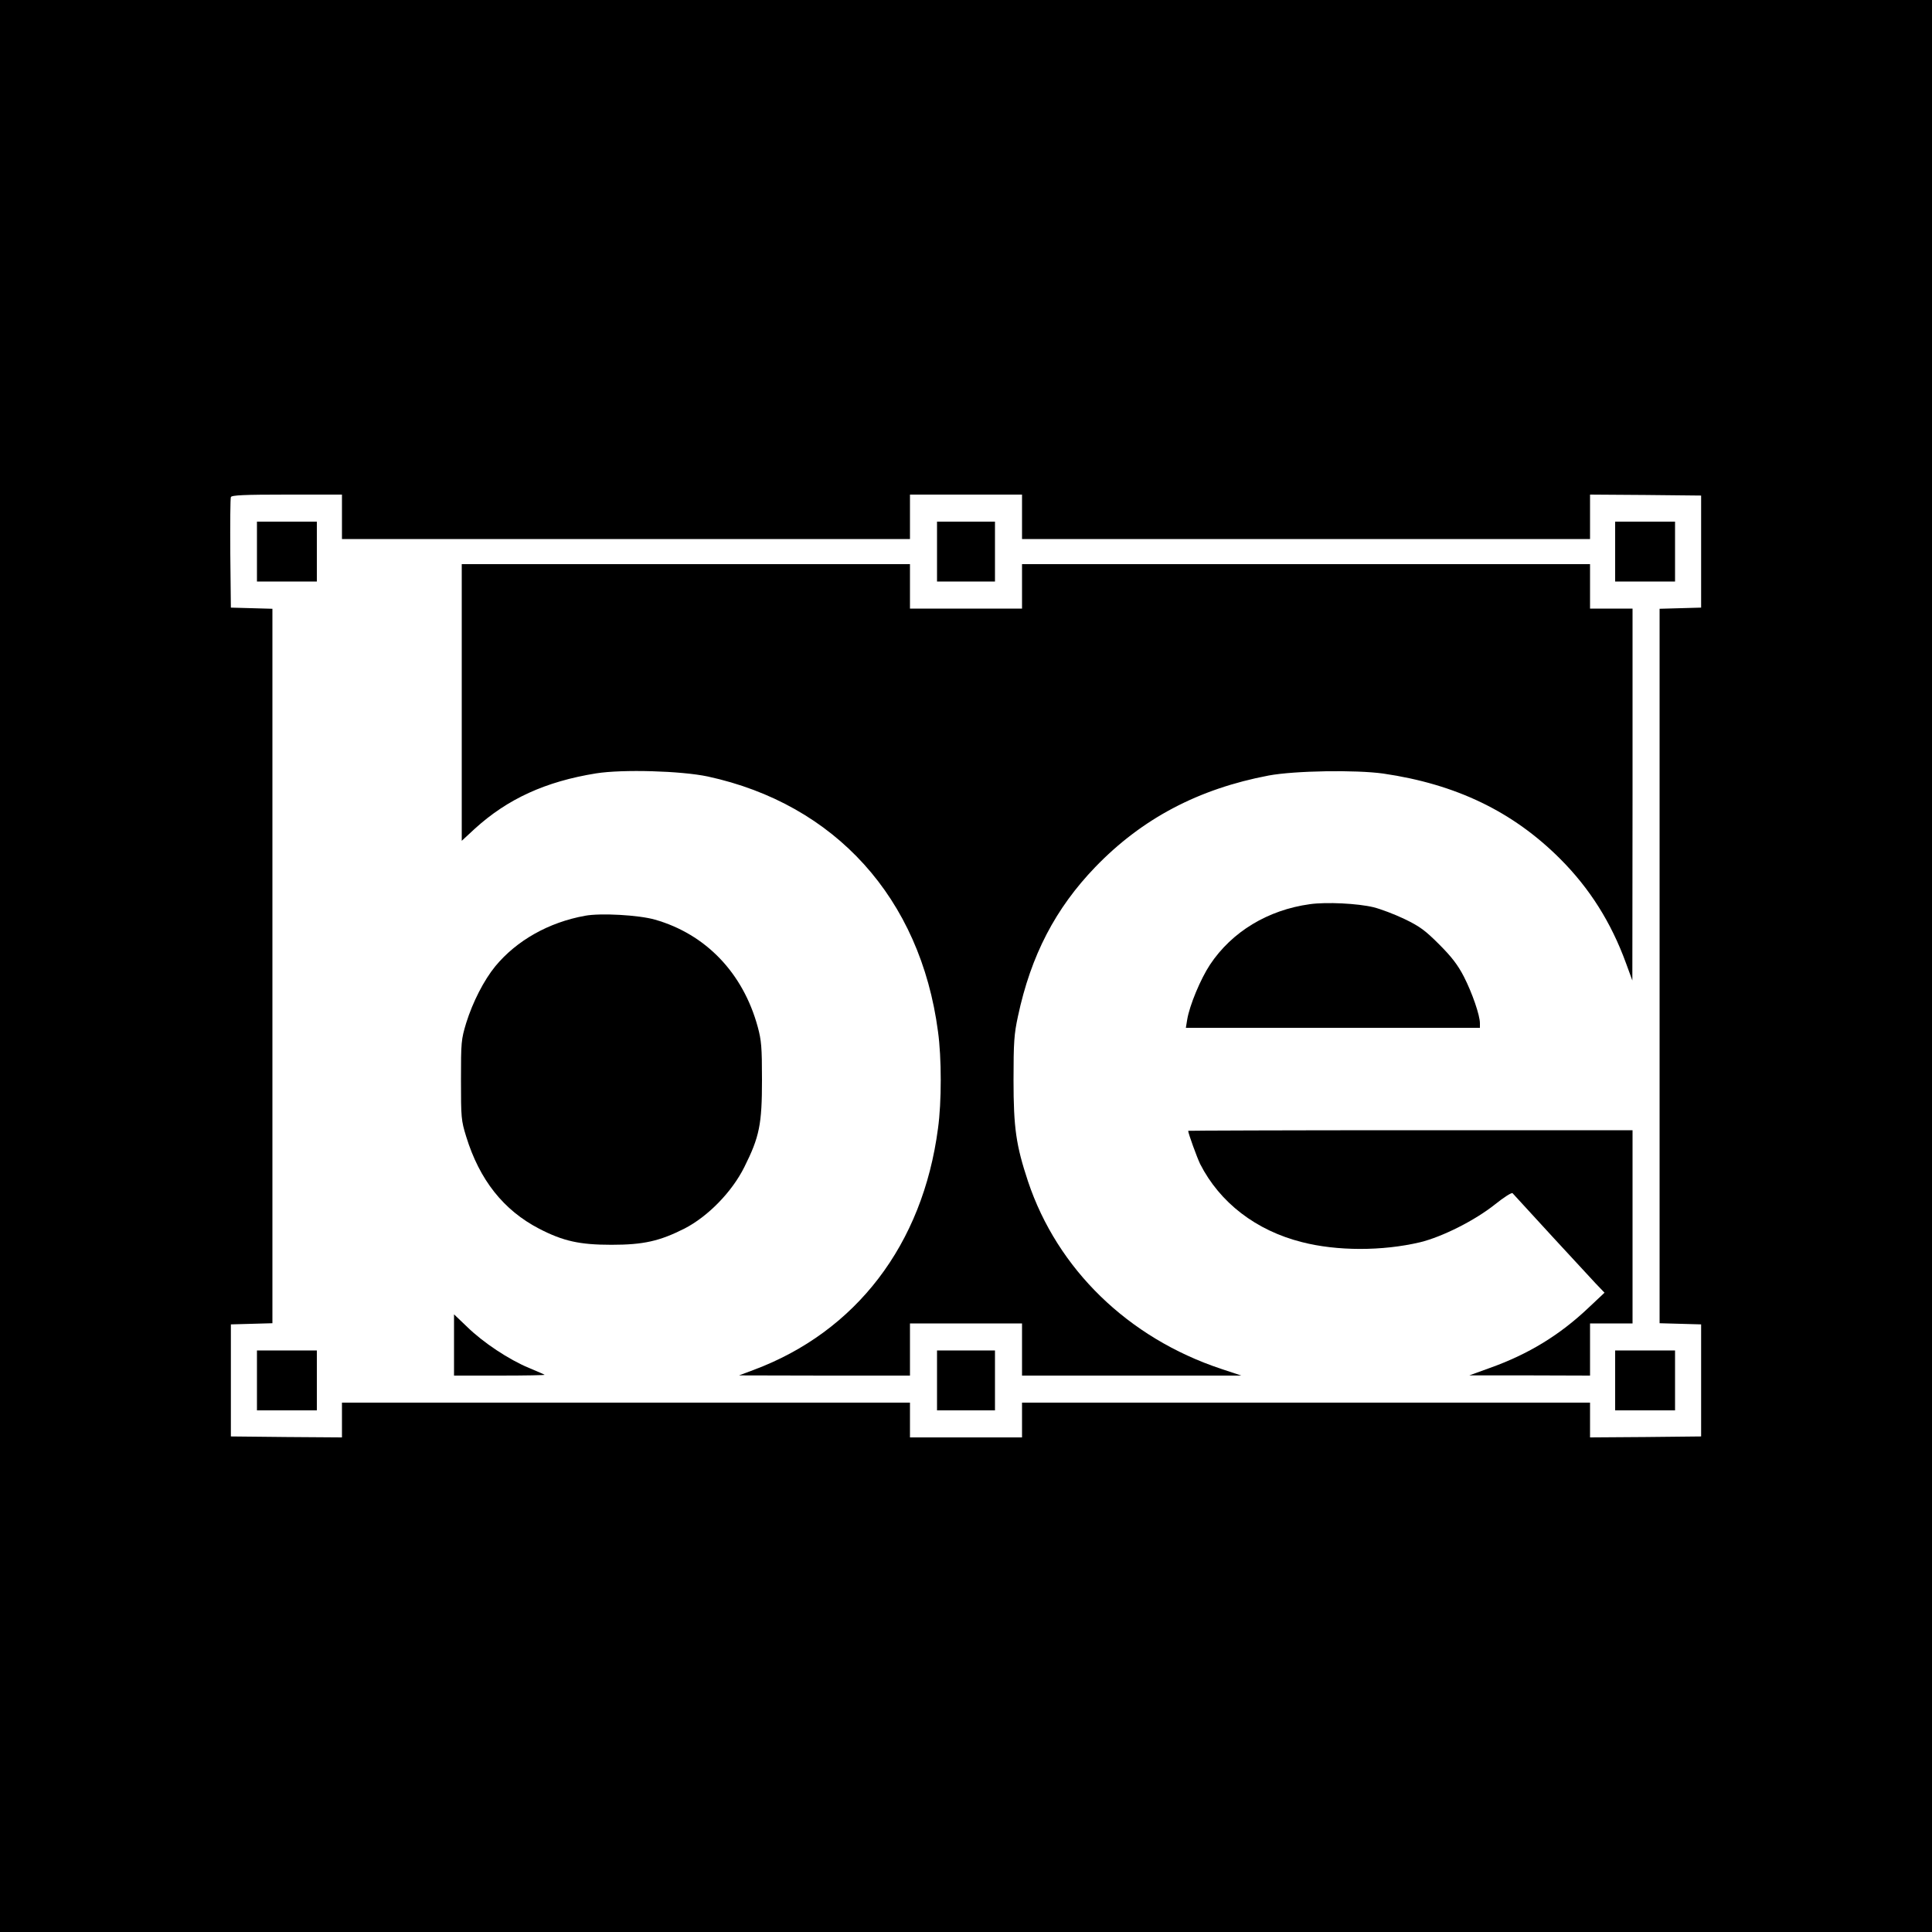
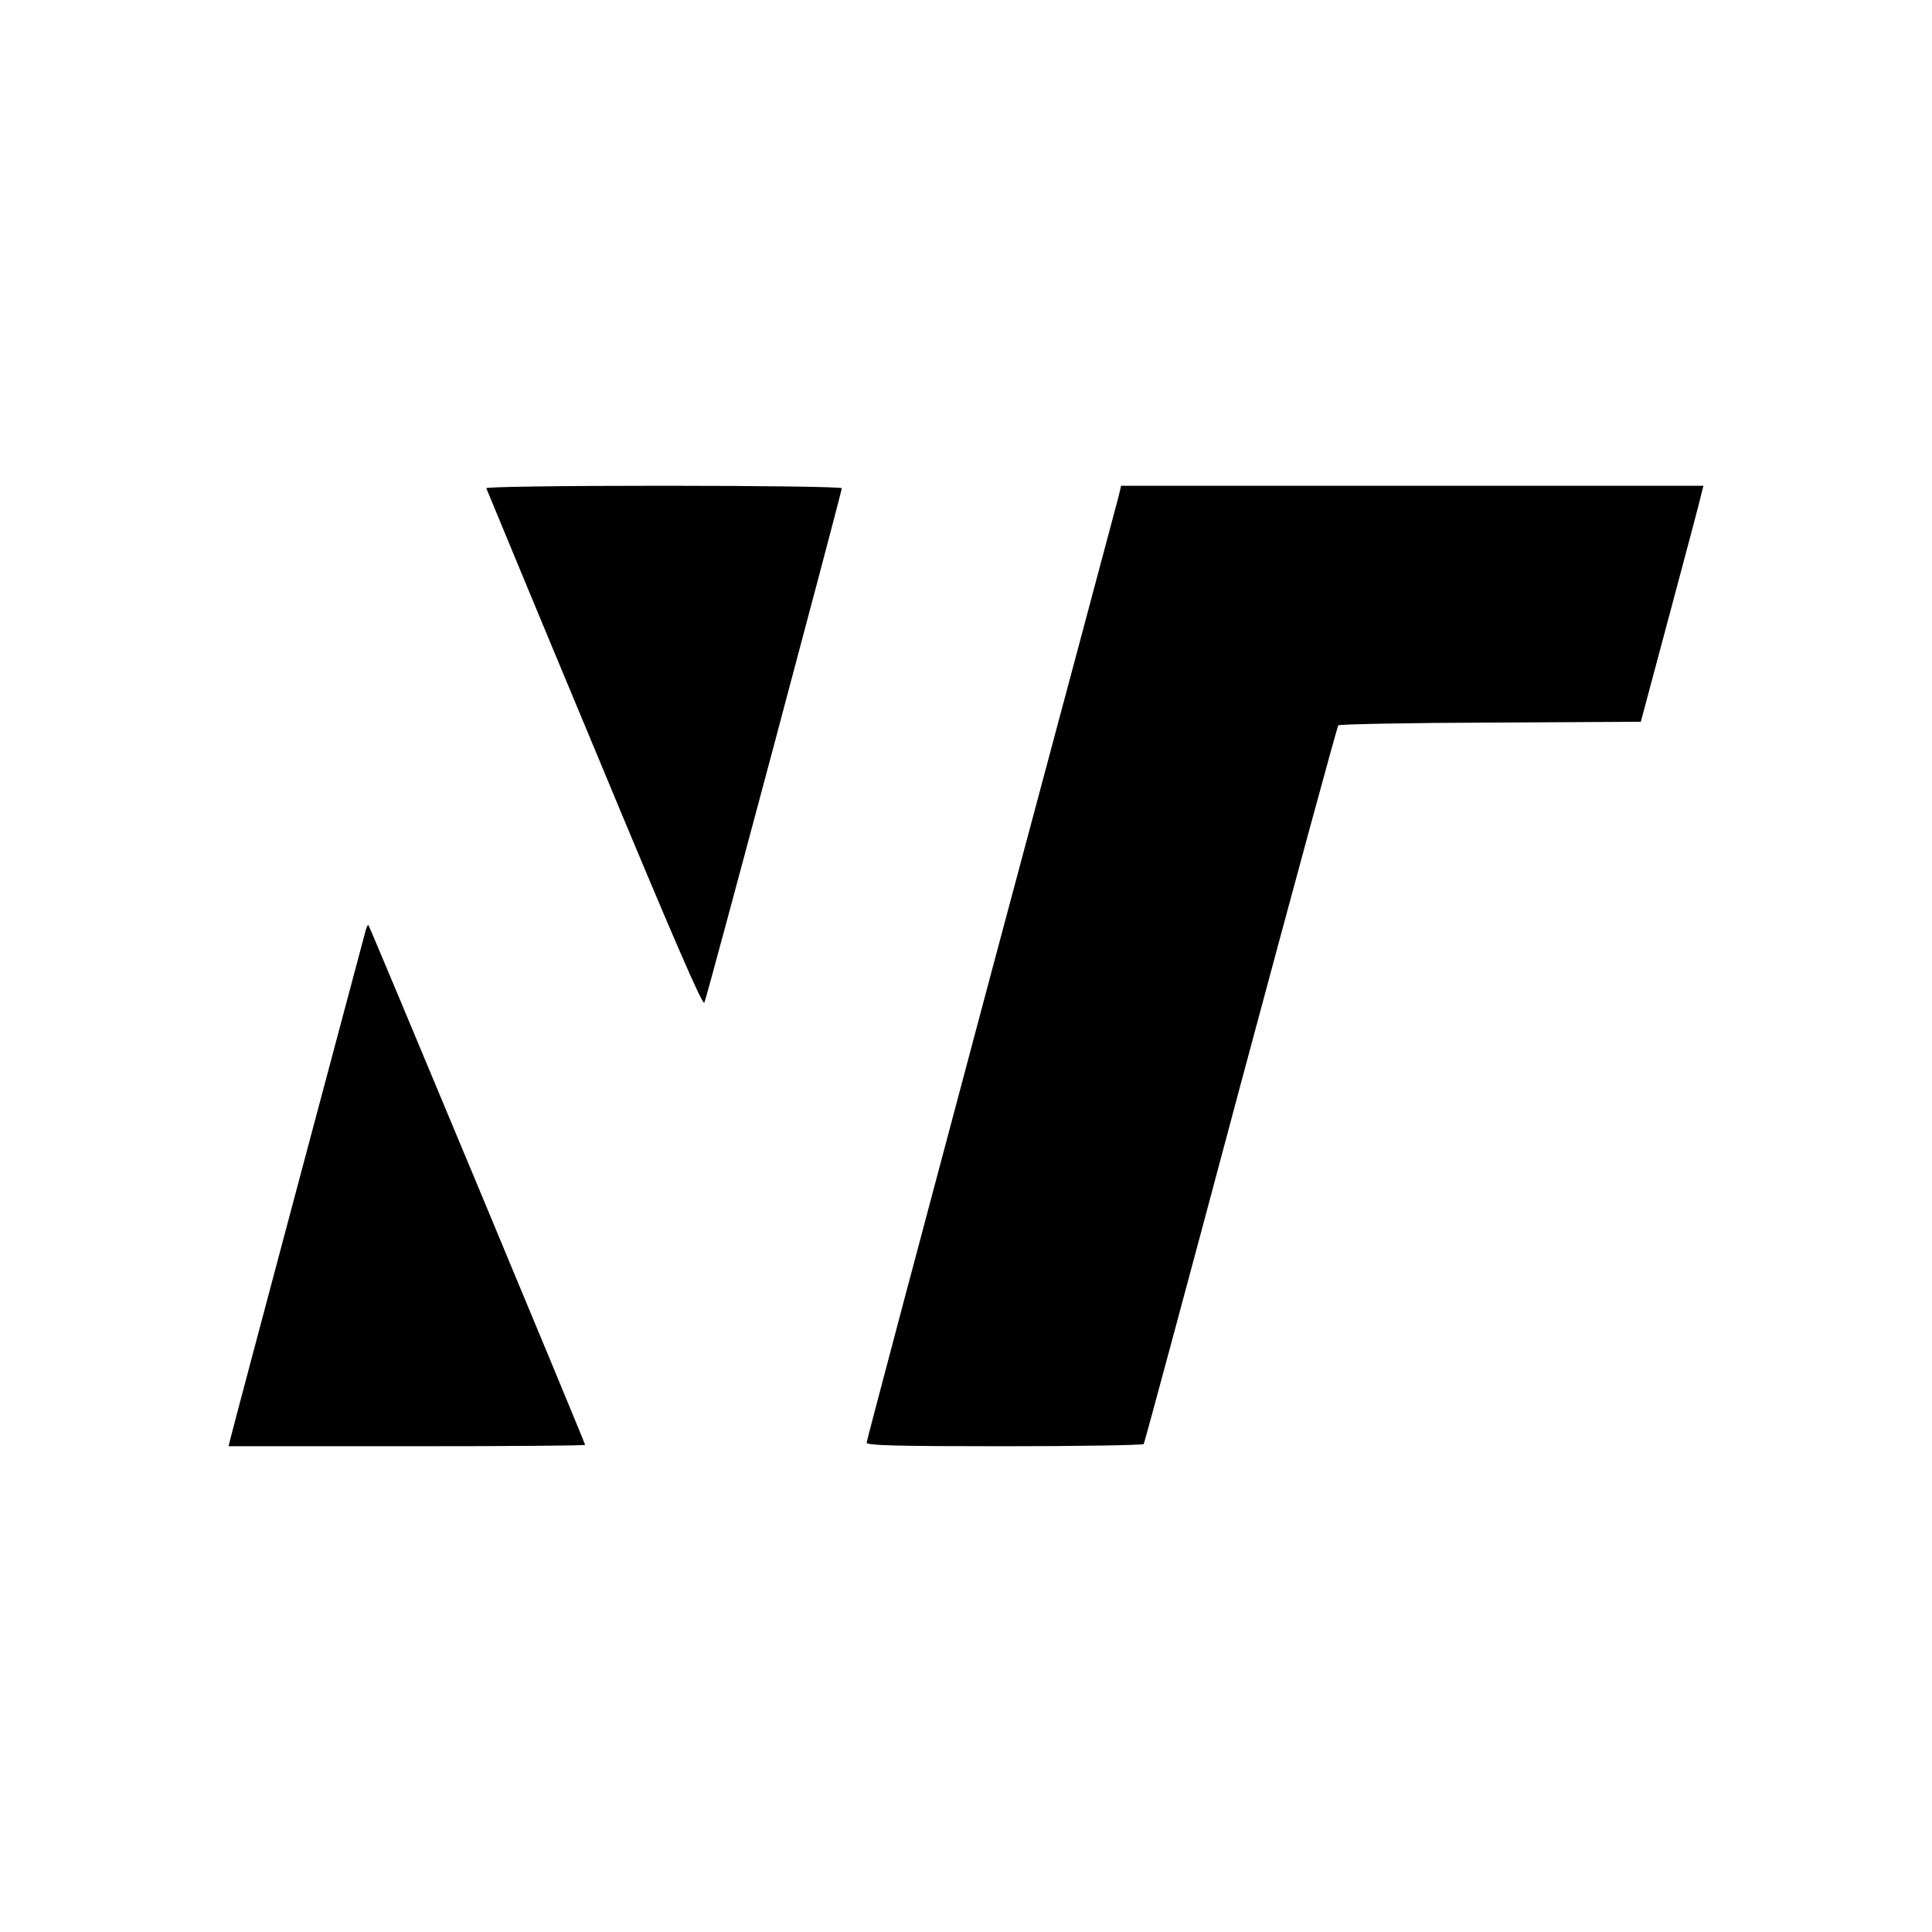
- <svg xmlns="http://www.w3.org/2000/svg" version="1.0" width="1000pt" height="1000pt" viewBox="0 0 1000 1000" preserveAspectRatio="xMidYMid meet">
-   <g transform="translate(0,1000) scale(0.1,-0.1)" fill="#000000" stroke="none">
-     <path d="M0 5000 l0 -5000 5000 0 5000 0 0 5000 0 5000 -5000 0 -5000 0 0 -5000z m1770 2325 l0 -115 1470 0 1470 0 0 115 0 115 290 0 290 0 0 -115 0 -115 1470 0 1470 0 0 115 0 115 288 -2 287 -3 0 -290 0 -290 -107 -3 -108 -3 0 -1849 0 -1849 108 -3 107 -3 0 -290 0 -290 -287 -3 -288 -2 0 90 0 90 -1470 0 -1470 0 0 -90 0 -90 -290 0 -290 0 0 90 0 90 -1470 0 -1470 0 0 -90 0 -90 -287 2 -288 3 0 290 0 290 108 3 107 3 0 1849 0 1849 -107 3 -108 3 -3 280 c-1 154 0 285 3 292 3 10 69 13 290 13 l285 0 0 -115z" />
-     <path d="M1330 7145 l0 -155 155 0 155 0 0 155 0 155 -155 0 -155 0 0 -155z" />
-     <path d="M4850 7145 l0 -155 150 0 150 0 0 155 0 155 -150 0 -150 0 0 -155z" />
-     <path d="M8360 7145 l0 -155 155 0 155 0 0 155 0 155 -155 0 -155 0 0 -155z" />
-     <path d="M2390 6364 l0 -716 67 62 c170 155 367 245 628 287 138 22 440 13 578 -16 660 -143 1101 -630 1192 -1320 19 -136 19 -366 0 -502 -79 -601 -424 -1052 -955 -1250 l-75 -28 443 -1 442 0 0 135 0 135 290 0 290 0 0 -135 0 -135 568 0 567 0 -105 35 c-481 160 -847 516 -999 970 -62 187 -75 277 -75 525 0 196 3 238 23 330 67 315 194 558 400 772 242 251 534 405 898 474 135 25 450 30 593 10 377 -55 671 -197 915 -441 153 -153 264 -329 341 -540 l33 -90 1 963 0 962 -110 0 -110 0 0 115 0 115 -1470 0 -1470 0 0 -115 0 -115 -290 0 -290 0 0 115 0 115 -1160 0 -1160 0 0 -716z" />
-     <path d="M6780 5320 c-218 -30 -404 -143 -517 -313 -49 -74 -106 -211 -118 -284 l-7 -43 761 0 761 0 0 24 c0 41 -40 157 -83 241 -31 60 -63 102 -127 166 -73 73 -101 94 -180 132 -52 25 -124 52 -160 61 -82 20 -245 28 -330 16z" />
-     <path d="M3028 5260 c-188 -34 -354 -128 -464 -261 -59 -72 -117 -185 -151 -294 -26 -86 -27 -99 -27 -295 0 -195 1 -209 27 -293 69 -224 193 -381 378 -477 124 -64 209 -83 374 -83 166 0 249 19 378 84 122 63 246 190 310 319 78 156 91 221 91 450 0 170 -3 205 -22 275 -76 279 -269 480 -532 555 -84 24 -282 35 -362 20z" />
-     <path d="M6150 4147 c0 -13 46 -139 62 -172 102 -200 289 -344 526 -404 182 -47 417 -47 612 -1 115 28 284 113 388 196 46 37 87 63 91 58 33 -37 394 -429 430 -467 l46 -48 -84 -79 c-148 -140 -309 -239 -511 -311 l-105 -38 313 0 312 -1 0 135 0 135 110 0 110 0 0 500 0 500 -1150 0 c-632 0 -1150 -2 -1150 -3z" />
-     <path d="M2350 3039 l0 -159 237 0 c130 0 234 2 232 4 -2 2 -39 18 -82 36 -103 43 -235 130 -319 212 l-68 65 0 -158z" />
-     <path d="M1330 2855 l0 -155 155 0 155 0 0 155 0 155 -155 0 -155 0 0 -155z" />
-     <path d="M4850 2855 l0 -155 150 0 150 0 0 155 0 155 -150 0 -150 0 0 -155z" />
-     <path d="M8360 2855 l0 -155 155 0 155 0 0 155 0 155 -155 0 -155 0 0 -155z" />
+ <svg xmlns="http://www.w3.org/2000/svg" version="1.0" width="700pt" height="700pt" viewBox="0 0 700 700" preserveAspectRatio="xMidYMid meet">
+   <g transform="translate(0,700) scale(0.1,-0.1)" fill="#000000" stroke="none">
+     <path d="M1762 5231 c2 -5 178 -431 393 -946 284 -684 392 -932 397 -918 10 21 498 1851 498 1864 0 5 -281 9 -646 9 -388 0 -644 -4 -642 -9z" />
+     <path d="M4052 5198 c-6 -24 -214 -801 -462 -1728 -247 -926 -450 -1690 -450 -1697 0 -10 99 -13 499 -13 275 0 502 4 505 8 3 5 161 591 351 1303 191 712 350 1297 354 1301 4 4 252 9 551 10 l545 3 107 400 c59 220 110 412 113 428 l7 27 -1055 0 -1055 0 -10 -42z" />
+     <path d="M1326 3633 c-6 -22 -482 -1806 -491 -1845 l-7 -28 646 0 c355 0 646 2 646 5 0 7 -780 1878 -785 1883 -2 2 -6 -5 -9 -15z" />
  </g>
</svg>
